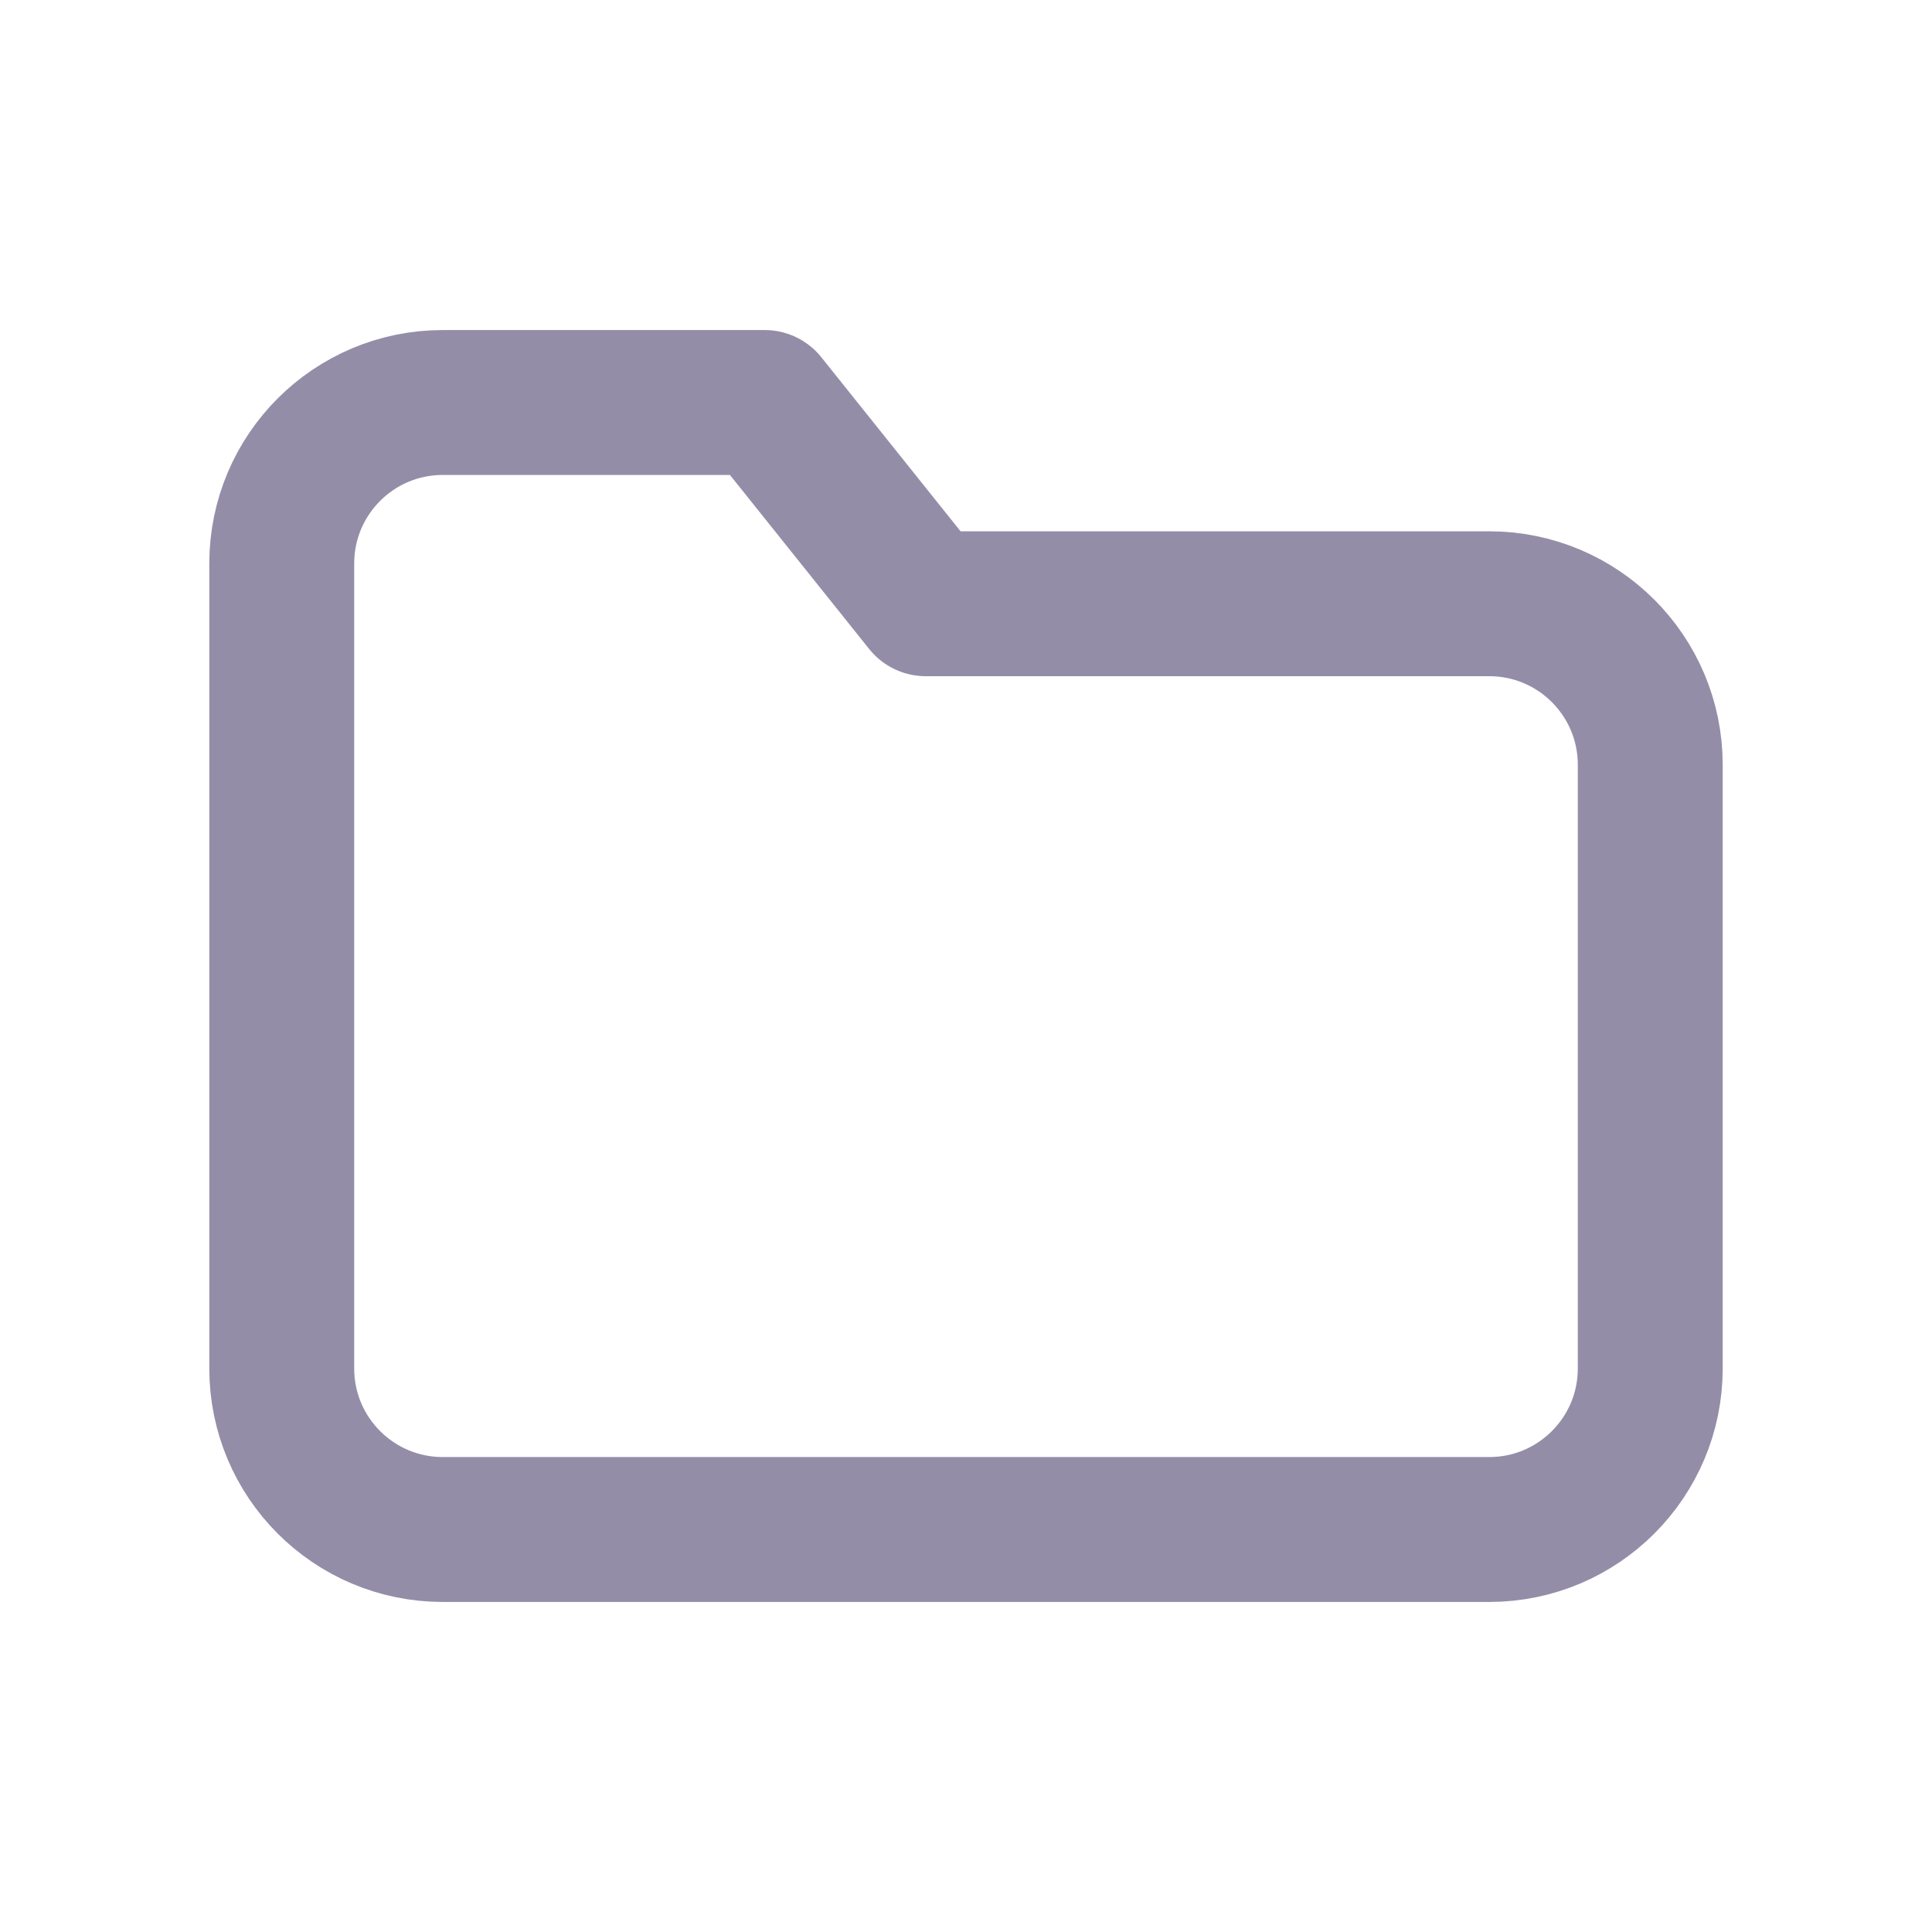
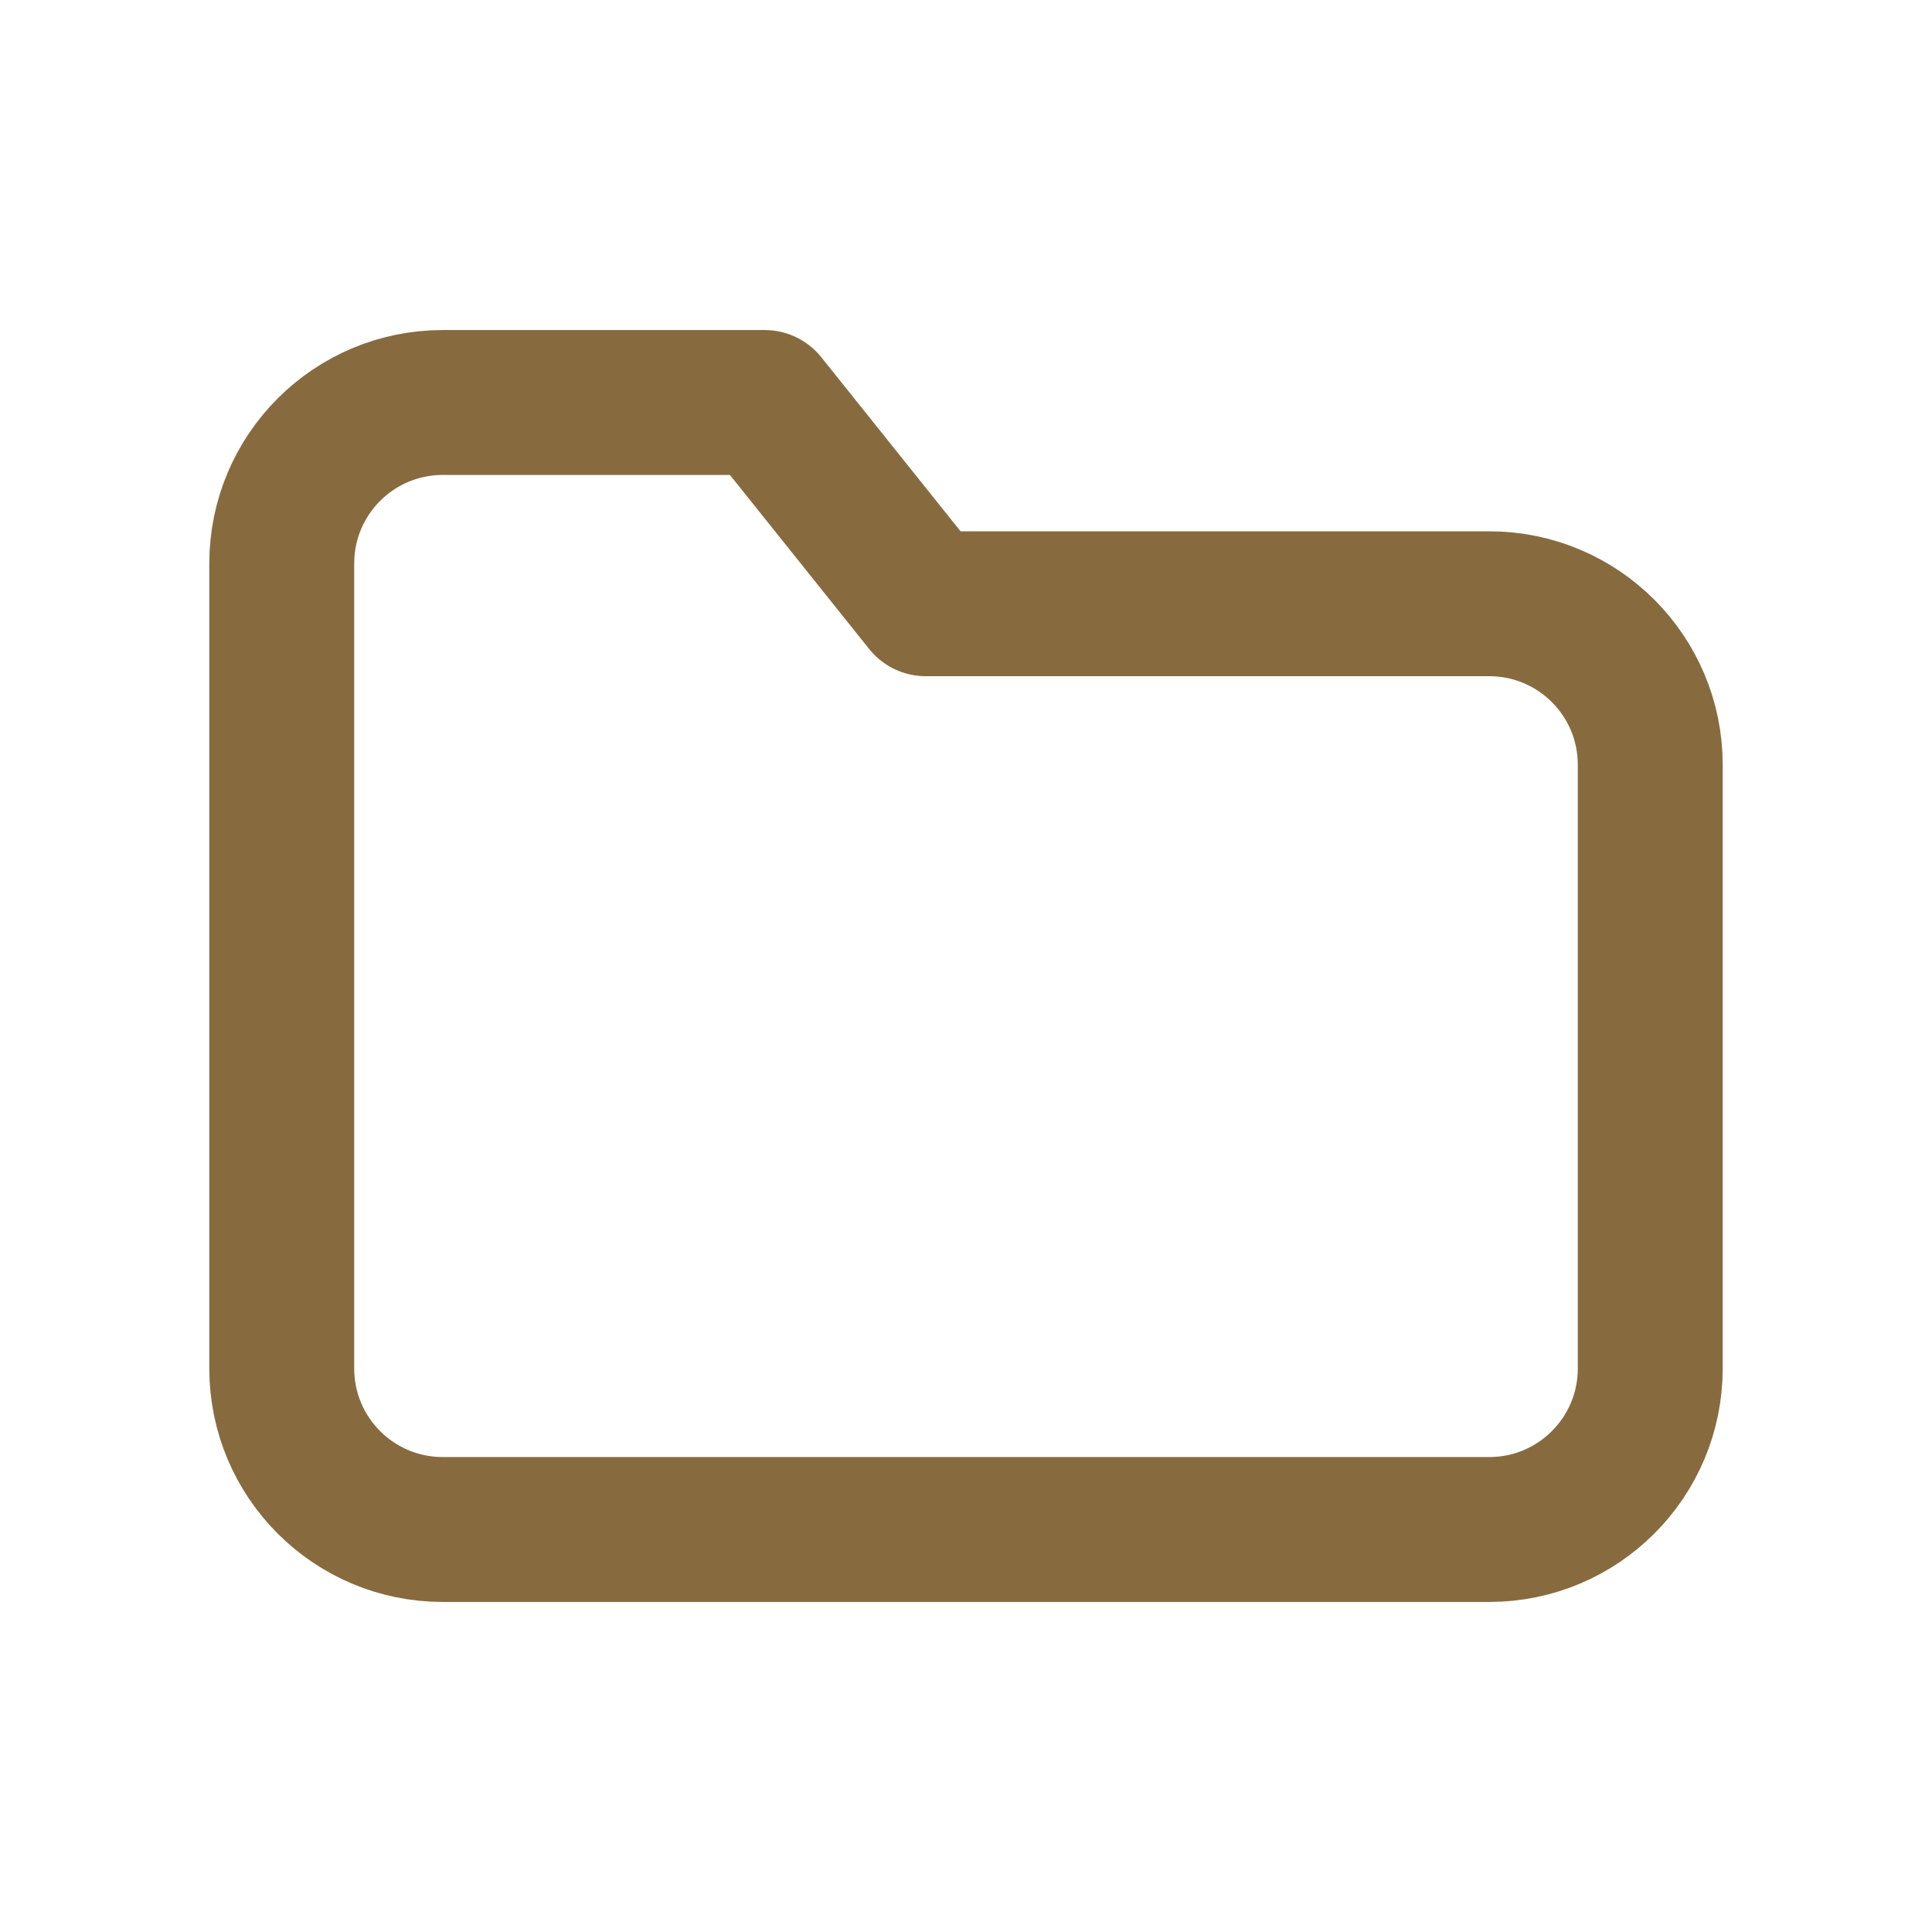
- <svg xmlns="http://www.w3.org/2000/svg" viewBox="0 0 24 24" fill="none" stroke="#948da8" stroke-width="1.8" stroke-linecap="round" stroke-linejoin="round">
+ <svg xmlns="http://www.w3.org/2000/svg" viewBox="0 0 24 24" fill="none" stroke="#876b3f" stroke-width="1.8" stroke-linecap="round" stroke-linejoin="round">
  <path d="M3.5 7a2 2 0 0 1 2-2h4l2 2.5h7a2 2 0 0 1 2 2V17a2 2 0 0 1-2 2h-13a2 2 0 0 1-2-2V7z" />
</svg>
